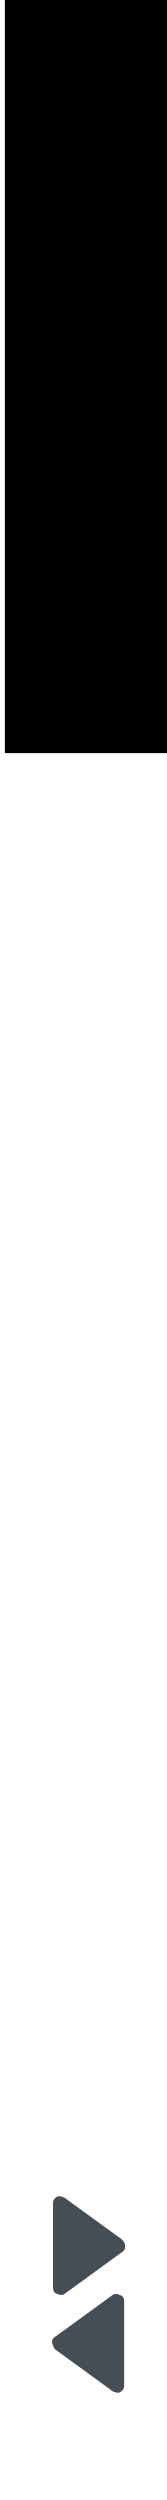
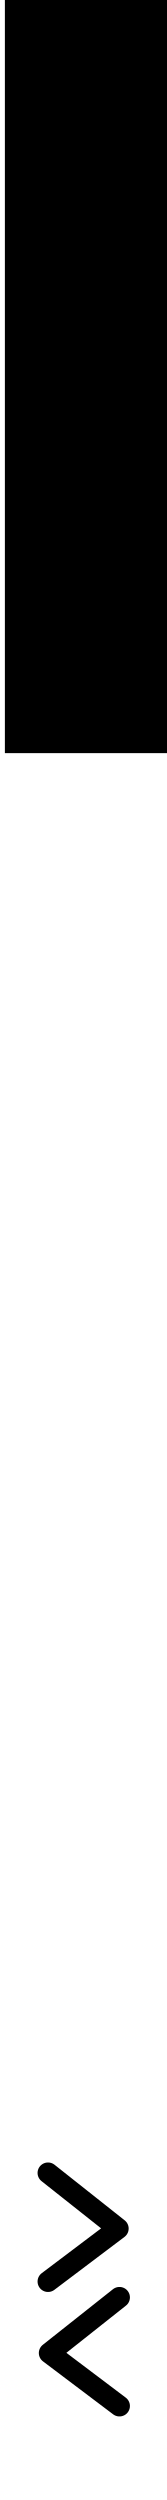
<svg xmlns="http://www.w3.org/2000/svg" version="1.1" id="separator" x="0px" y="0px" width="16" height="240" viewBox="0 0 15 239" enable-background="new 0 0 15 239" xml:space="preserve">
-   <rect fill="#000" x="0" y="0" width="16" height="72" />
-   <g transform="translate(0,100)">
-     <g>
-       <path fill="#464E55" d="M11.2,114.1l-5.5-4c-0.2-0.1-0.5-0.2-0.7-0.1c-0.2,0.1-0.4,0.3-0.4,0.6v8.1c0,0.3,0.1,0.5,0.4,0.6                      c0.1,0,0.2,0.1,0.3,0.1c0.1,0,0.3,0,0.4-0.1l5.5-4c0.2-0.1,0.3-0.3,0.3-0.5C11.5,114.4,11.3,114.2,11.2,114.1z" />
-     </g>
-     <g>
-       <path fill="#464E55" d="M4.8,124.6l5.5,4c0.2,0.1,0.5,0.2,0.7,0.1c0.2-0.1,0.4-0.3,0.4-0.6v-8.1c0-0.3-0.1-0.5-0.4-0.6                      c-0.1,0-0.2-0.1-0.3-0.1c-0.1,0-0.3,0-0.4,0.1l-5.5,4c-0.2,0.1-0.3,0.3-0.3,0.5C4.6,124.3,4.7,124.5,4.8,124.6z" />
-     </g>
+   <defs id="defs17" />
+   <rect fill="#000" x="0" y="0" width="16" height="72" id="rect3" />
+   <g transform="translate(0,100)" id="g5">
+     <path style="fill:none;fill-rule:evenodd;stroke:#000000;stroke-width:2px;stroke-linecap:round;stroke-linejoin:round;stroke-opacity:1" d="m 4.124,107.733 6.709,5.317 -6.709,5.064 0,0" id="path3347" />
+     <path id="path4151" d="m 10.954,119.632 -6.709,5.317 6.709,5.064 0,0" style="fill:none;fill-rule:evenodd;stroke:#000000;stroke-width:2px;stroke-linecap:round;stroke-linejoin:round;stroke-opacity:1" />
  </g>
</svg>
